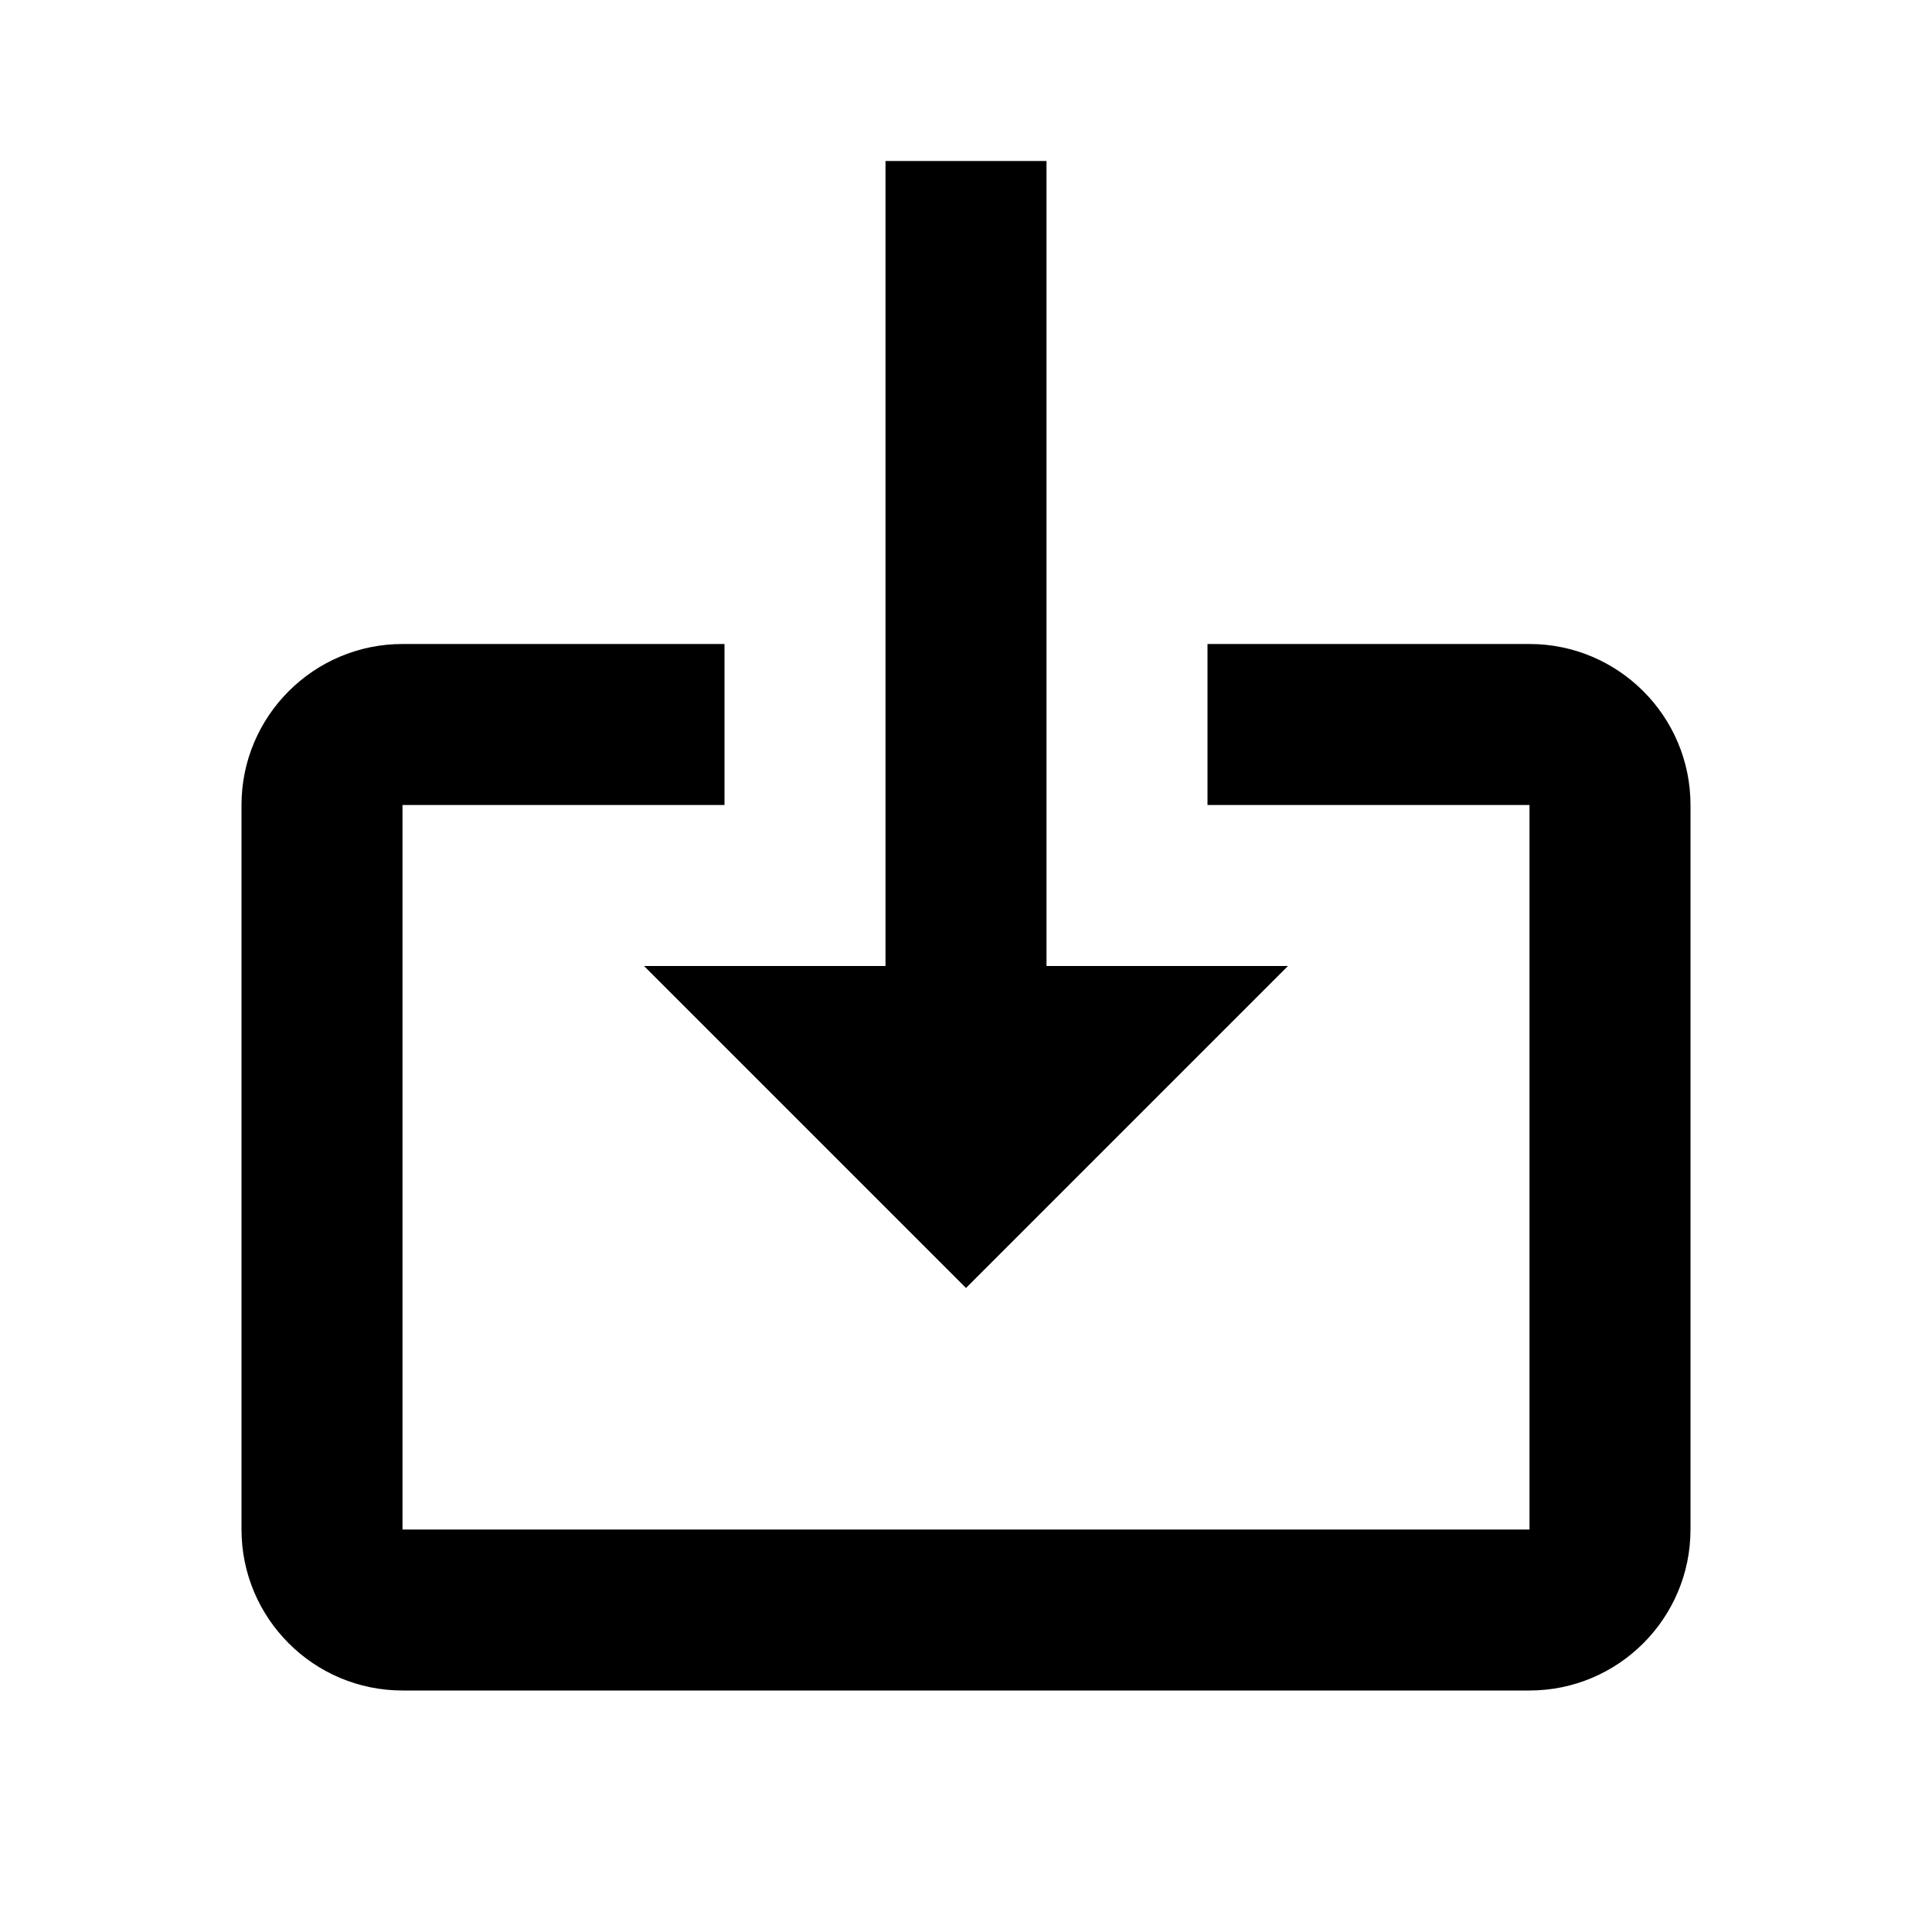
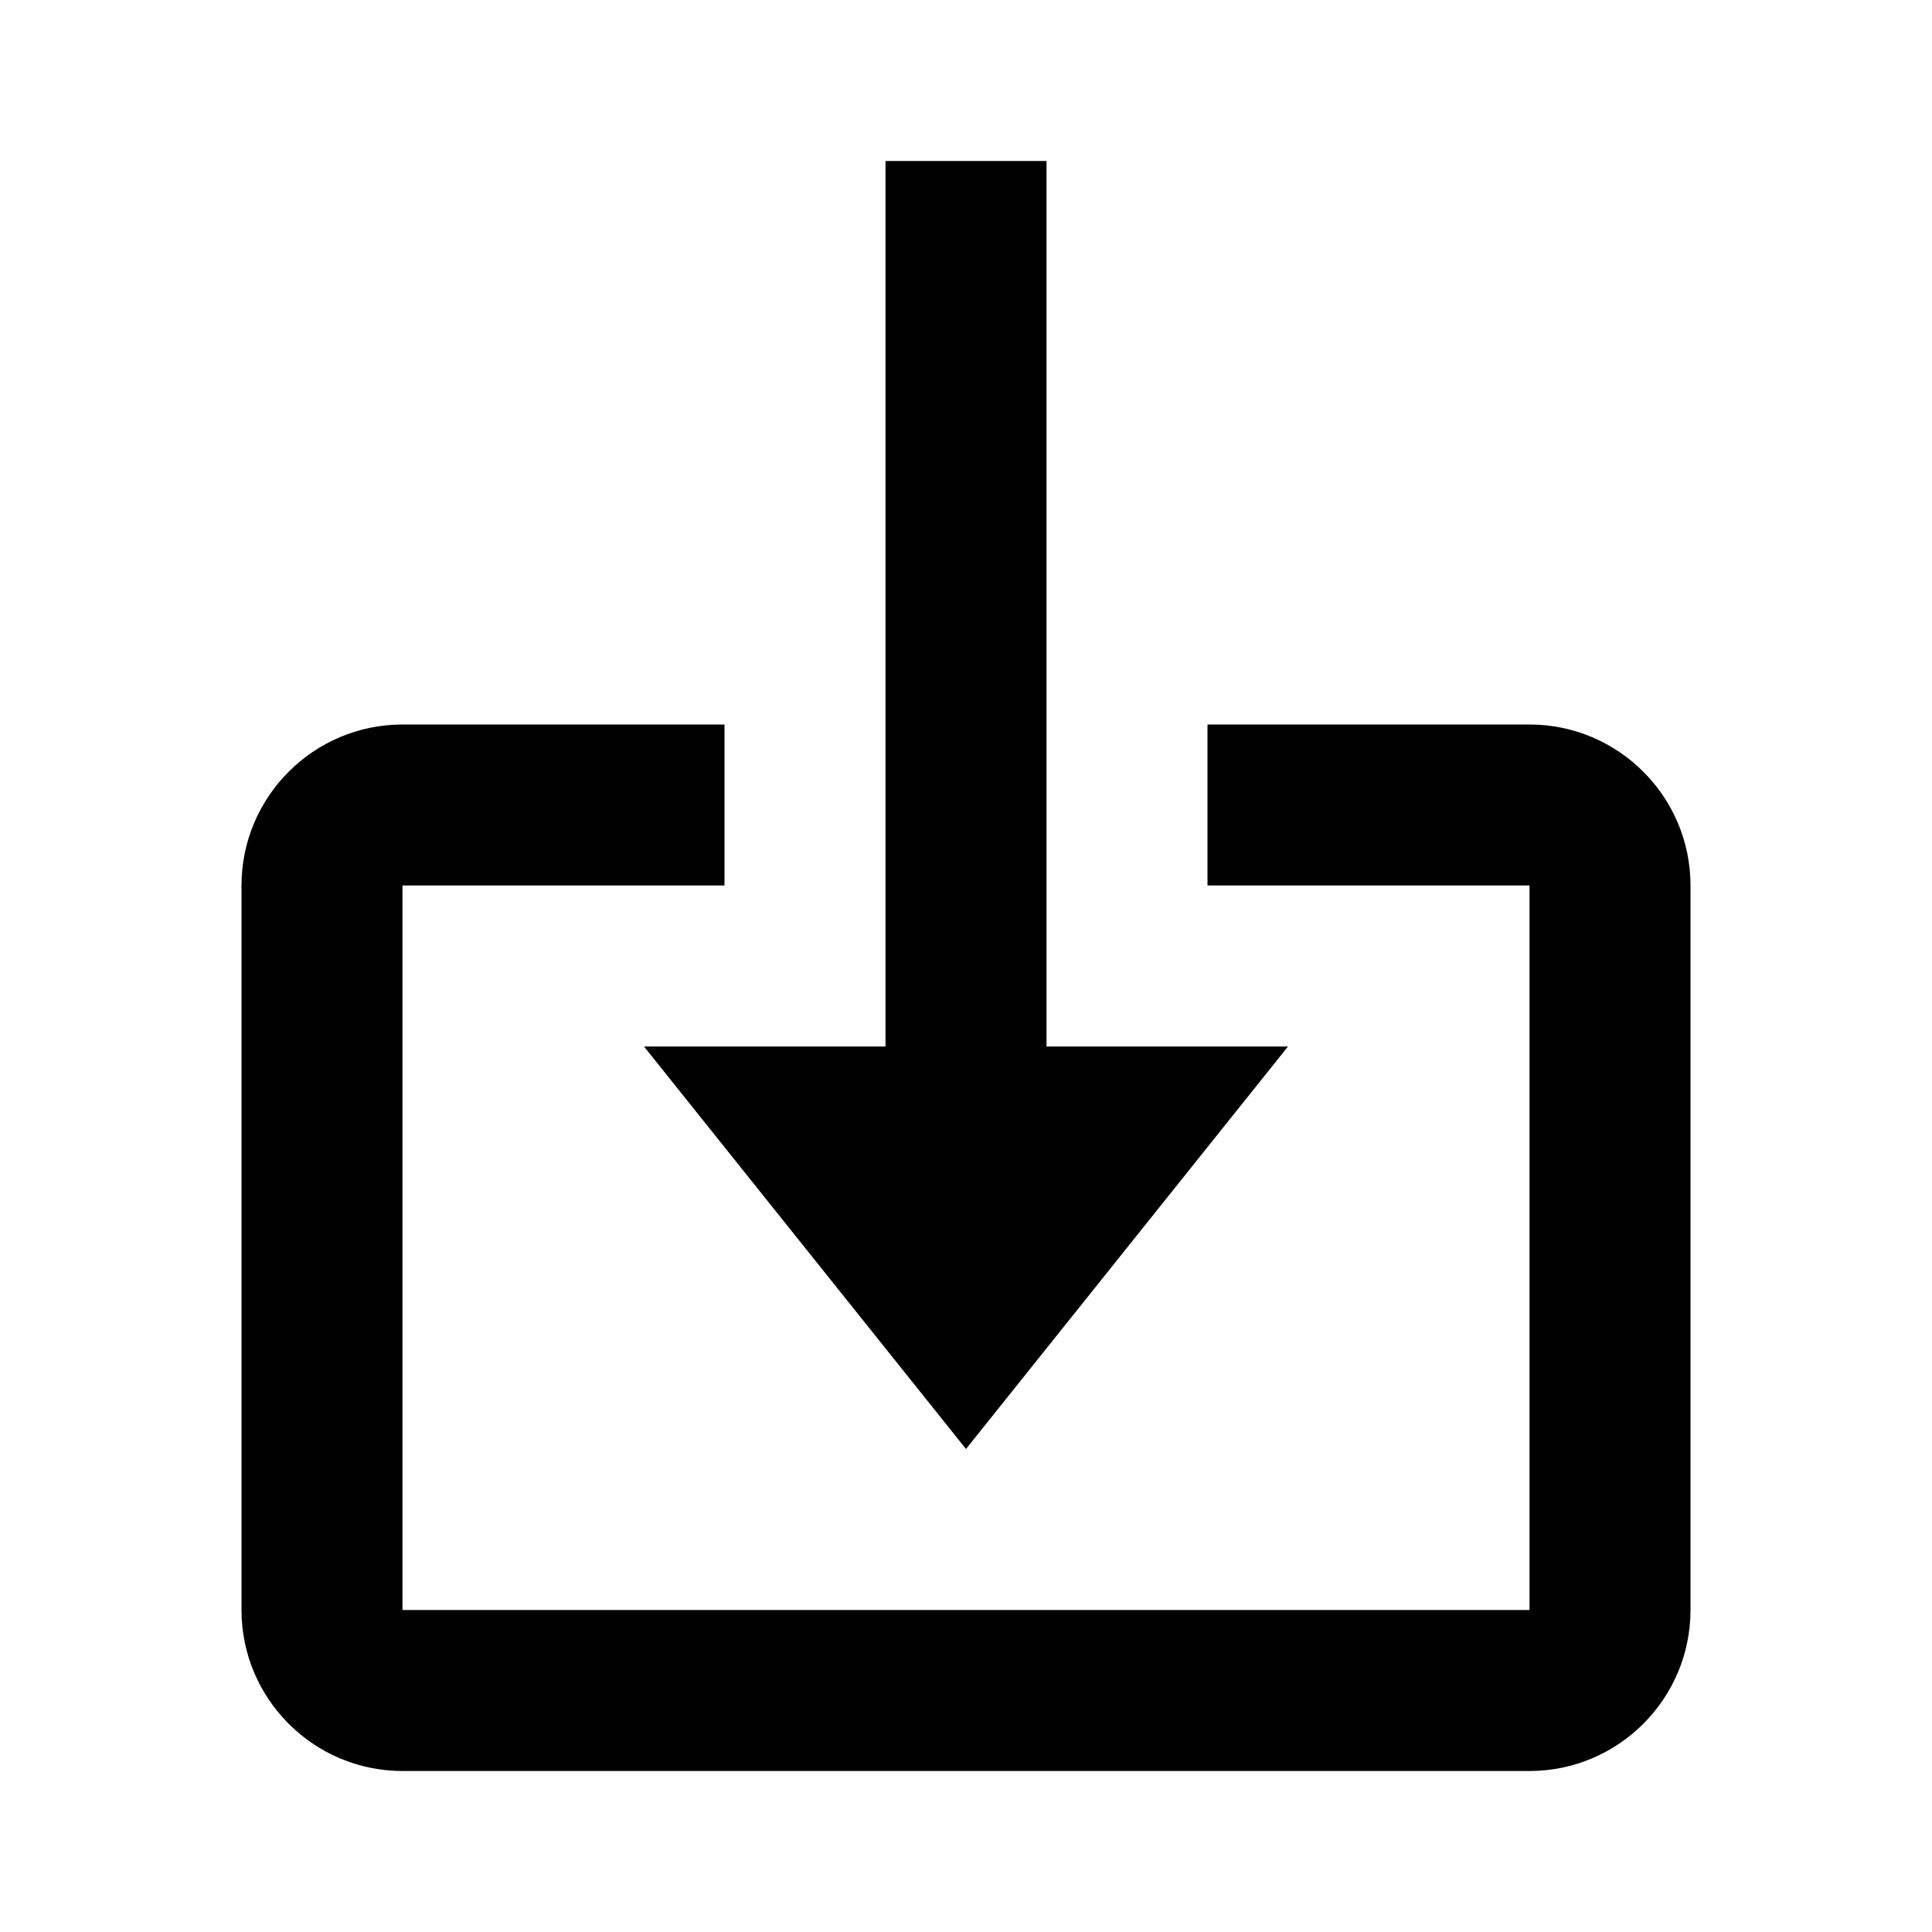
<svg xmlns="http://www.w3.org/2000/svg" width="24" height="24" viewBox="0 0 24 24">
-   <path d="M11 2L11 12 8 12 12 16 16 12 13 12 13 2z" />
-   <path d="M3,10v9c0,1.103,0.897,2,2,2h14c1.103,0,2-0.897,2-2v-9c0-1.103-0.897-2-2-2h-4v2h4v9H5v-9h4V8H5C3.897,8,3,8.897,3,10z" />
+   <path d="M12 18L16 13 13 13 13 2 11 2 11 13 8 13z" />
+   <path d="M19,9h-4v2h4v9H5v-9h4V9H5c-1.103,0-2,0.897-2,2v9c0,1.103,0.897,2,2,2h14c1.103,0,2-0.897,2-2v-9C21,9.897,20.103,9,19,9 z" />
</svg>
